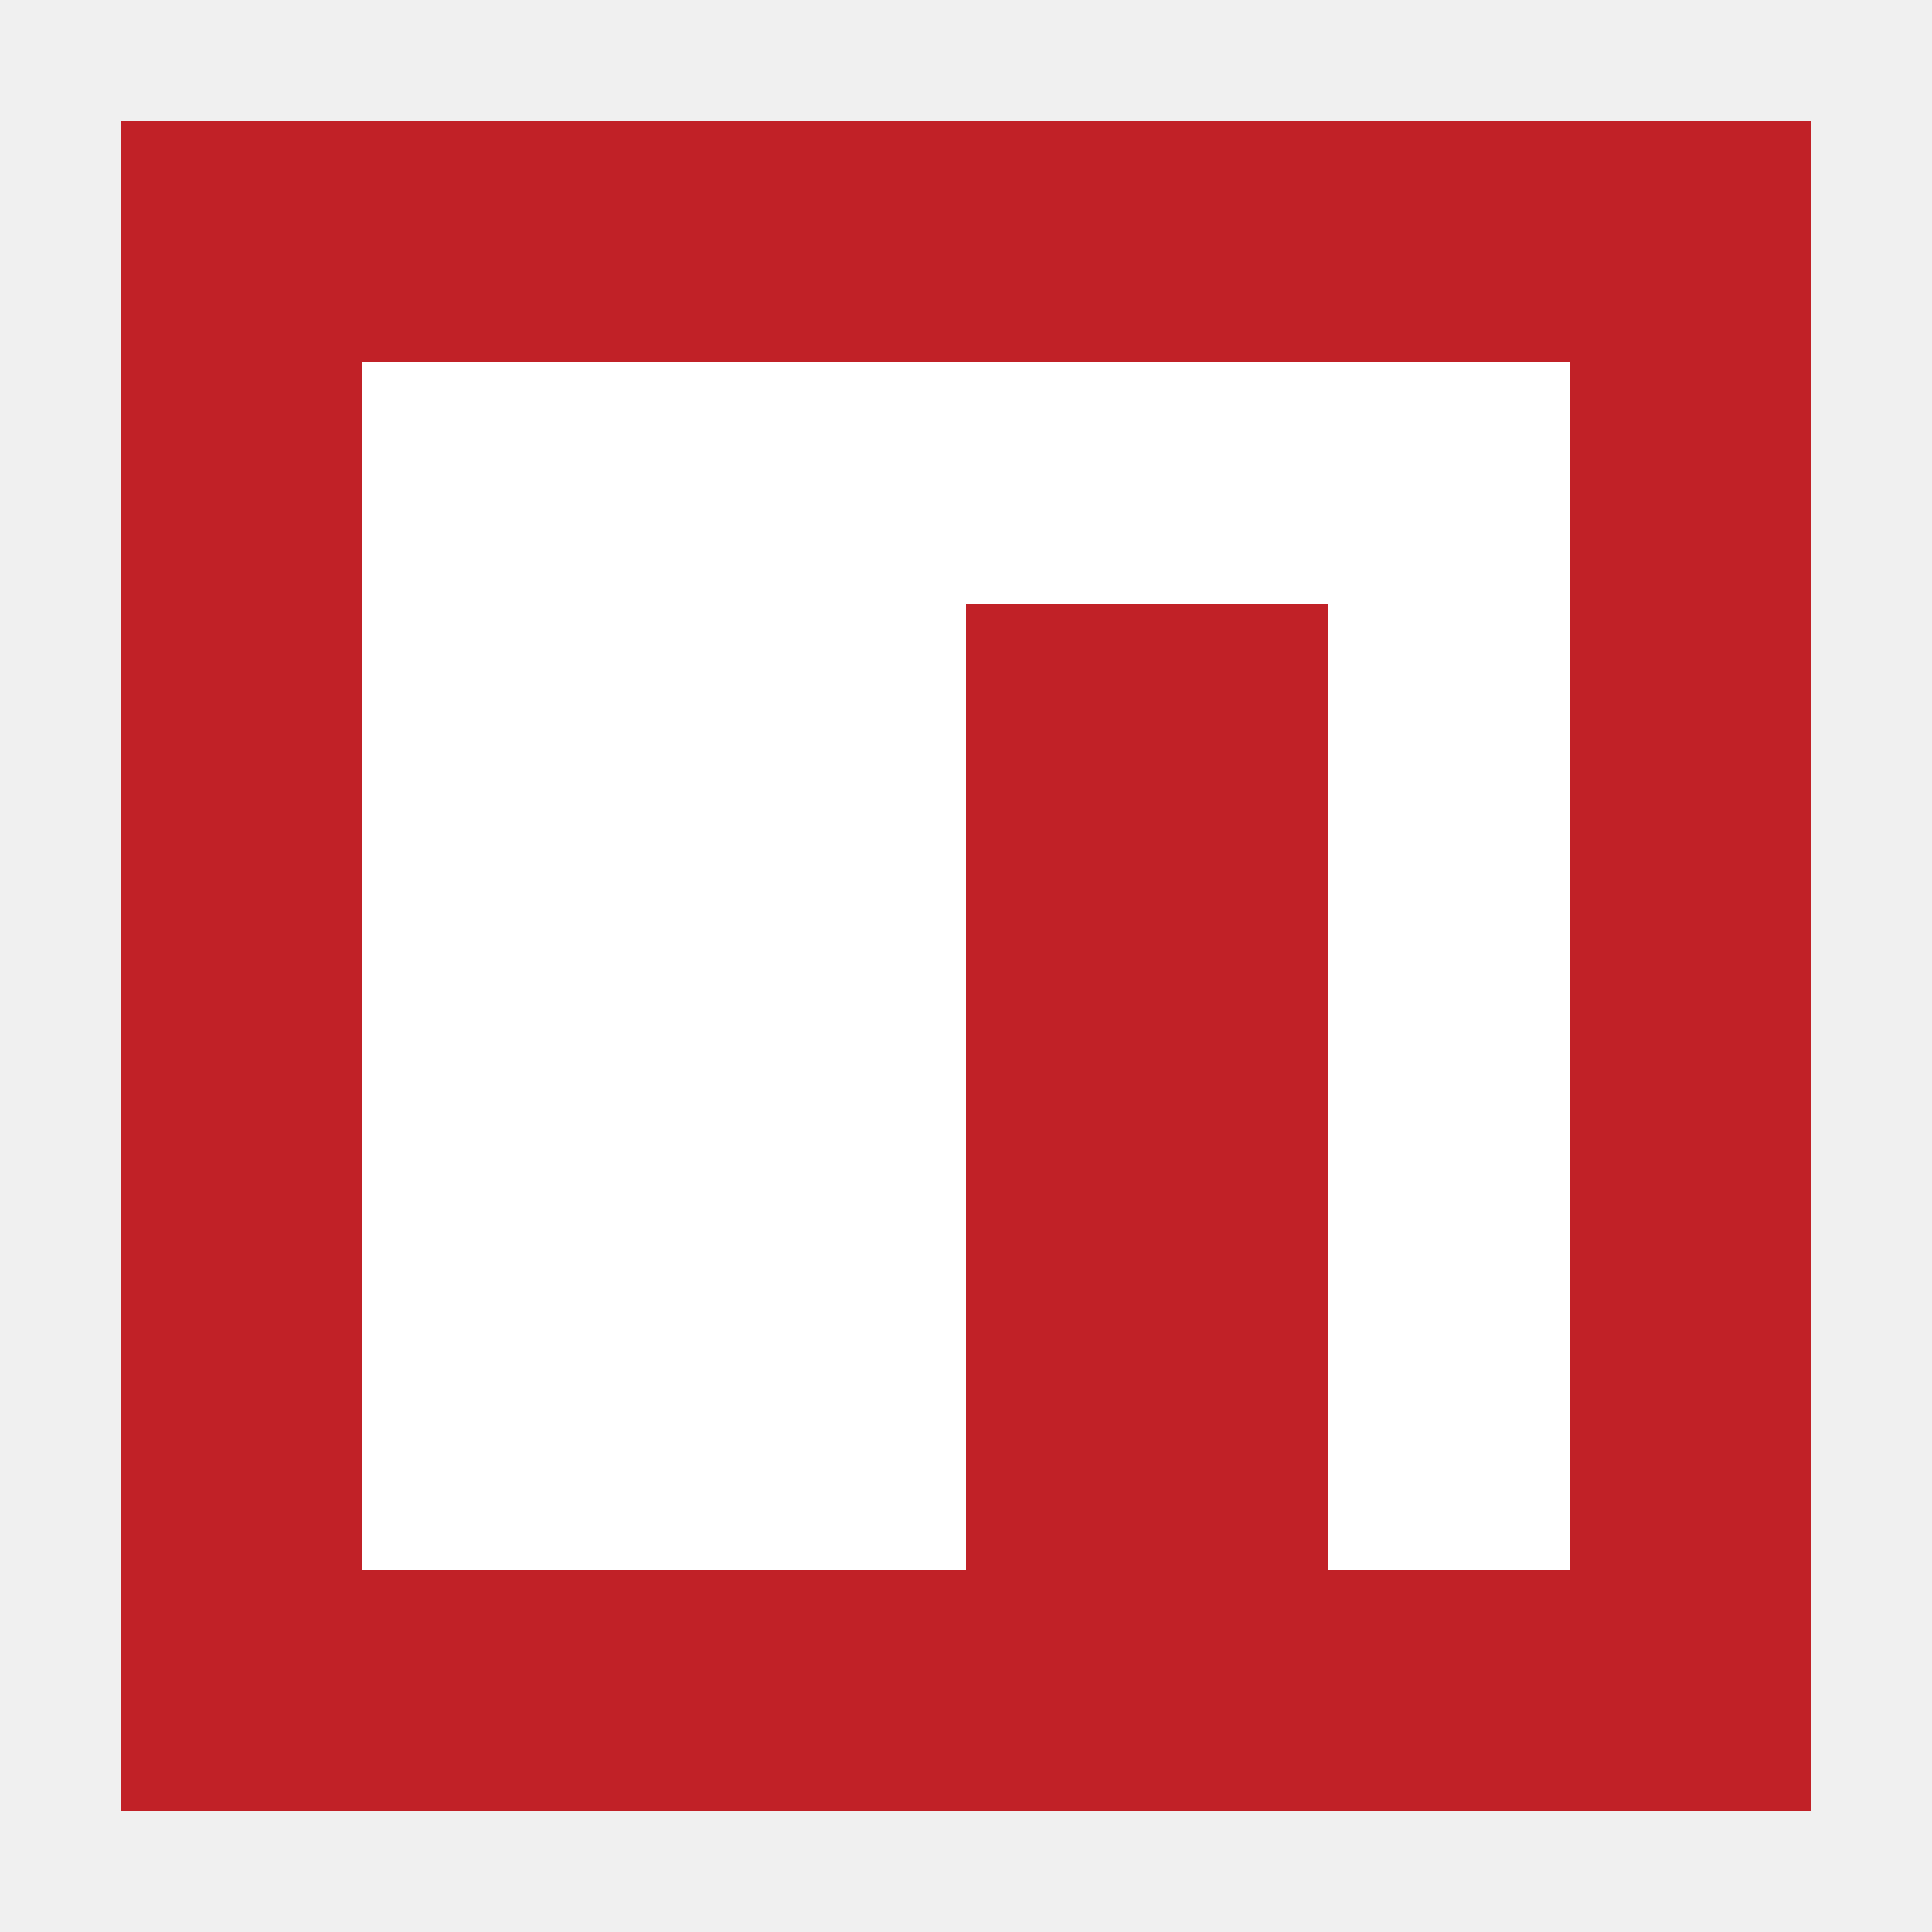
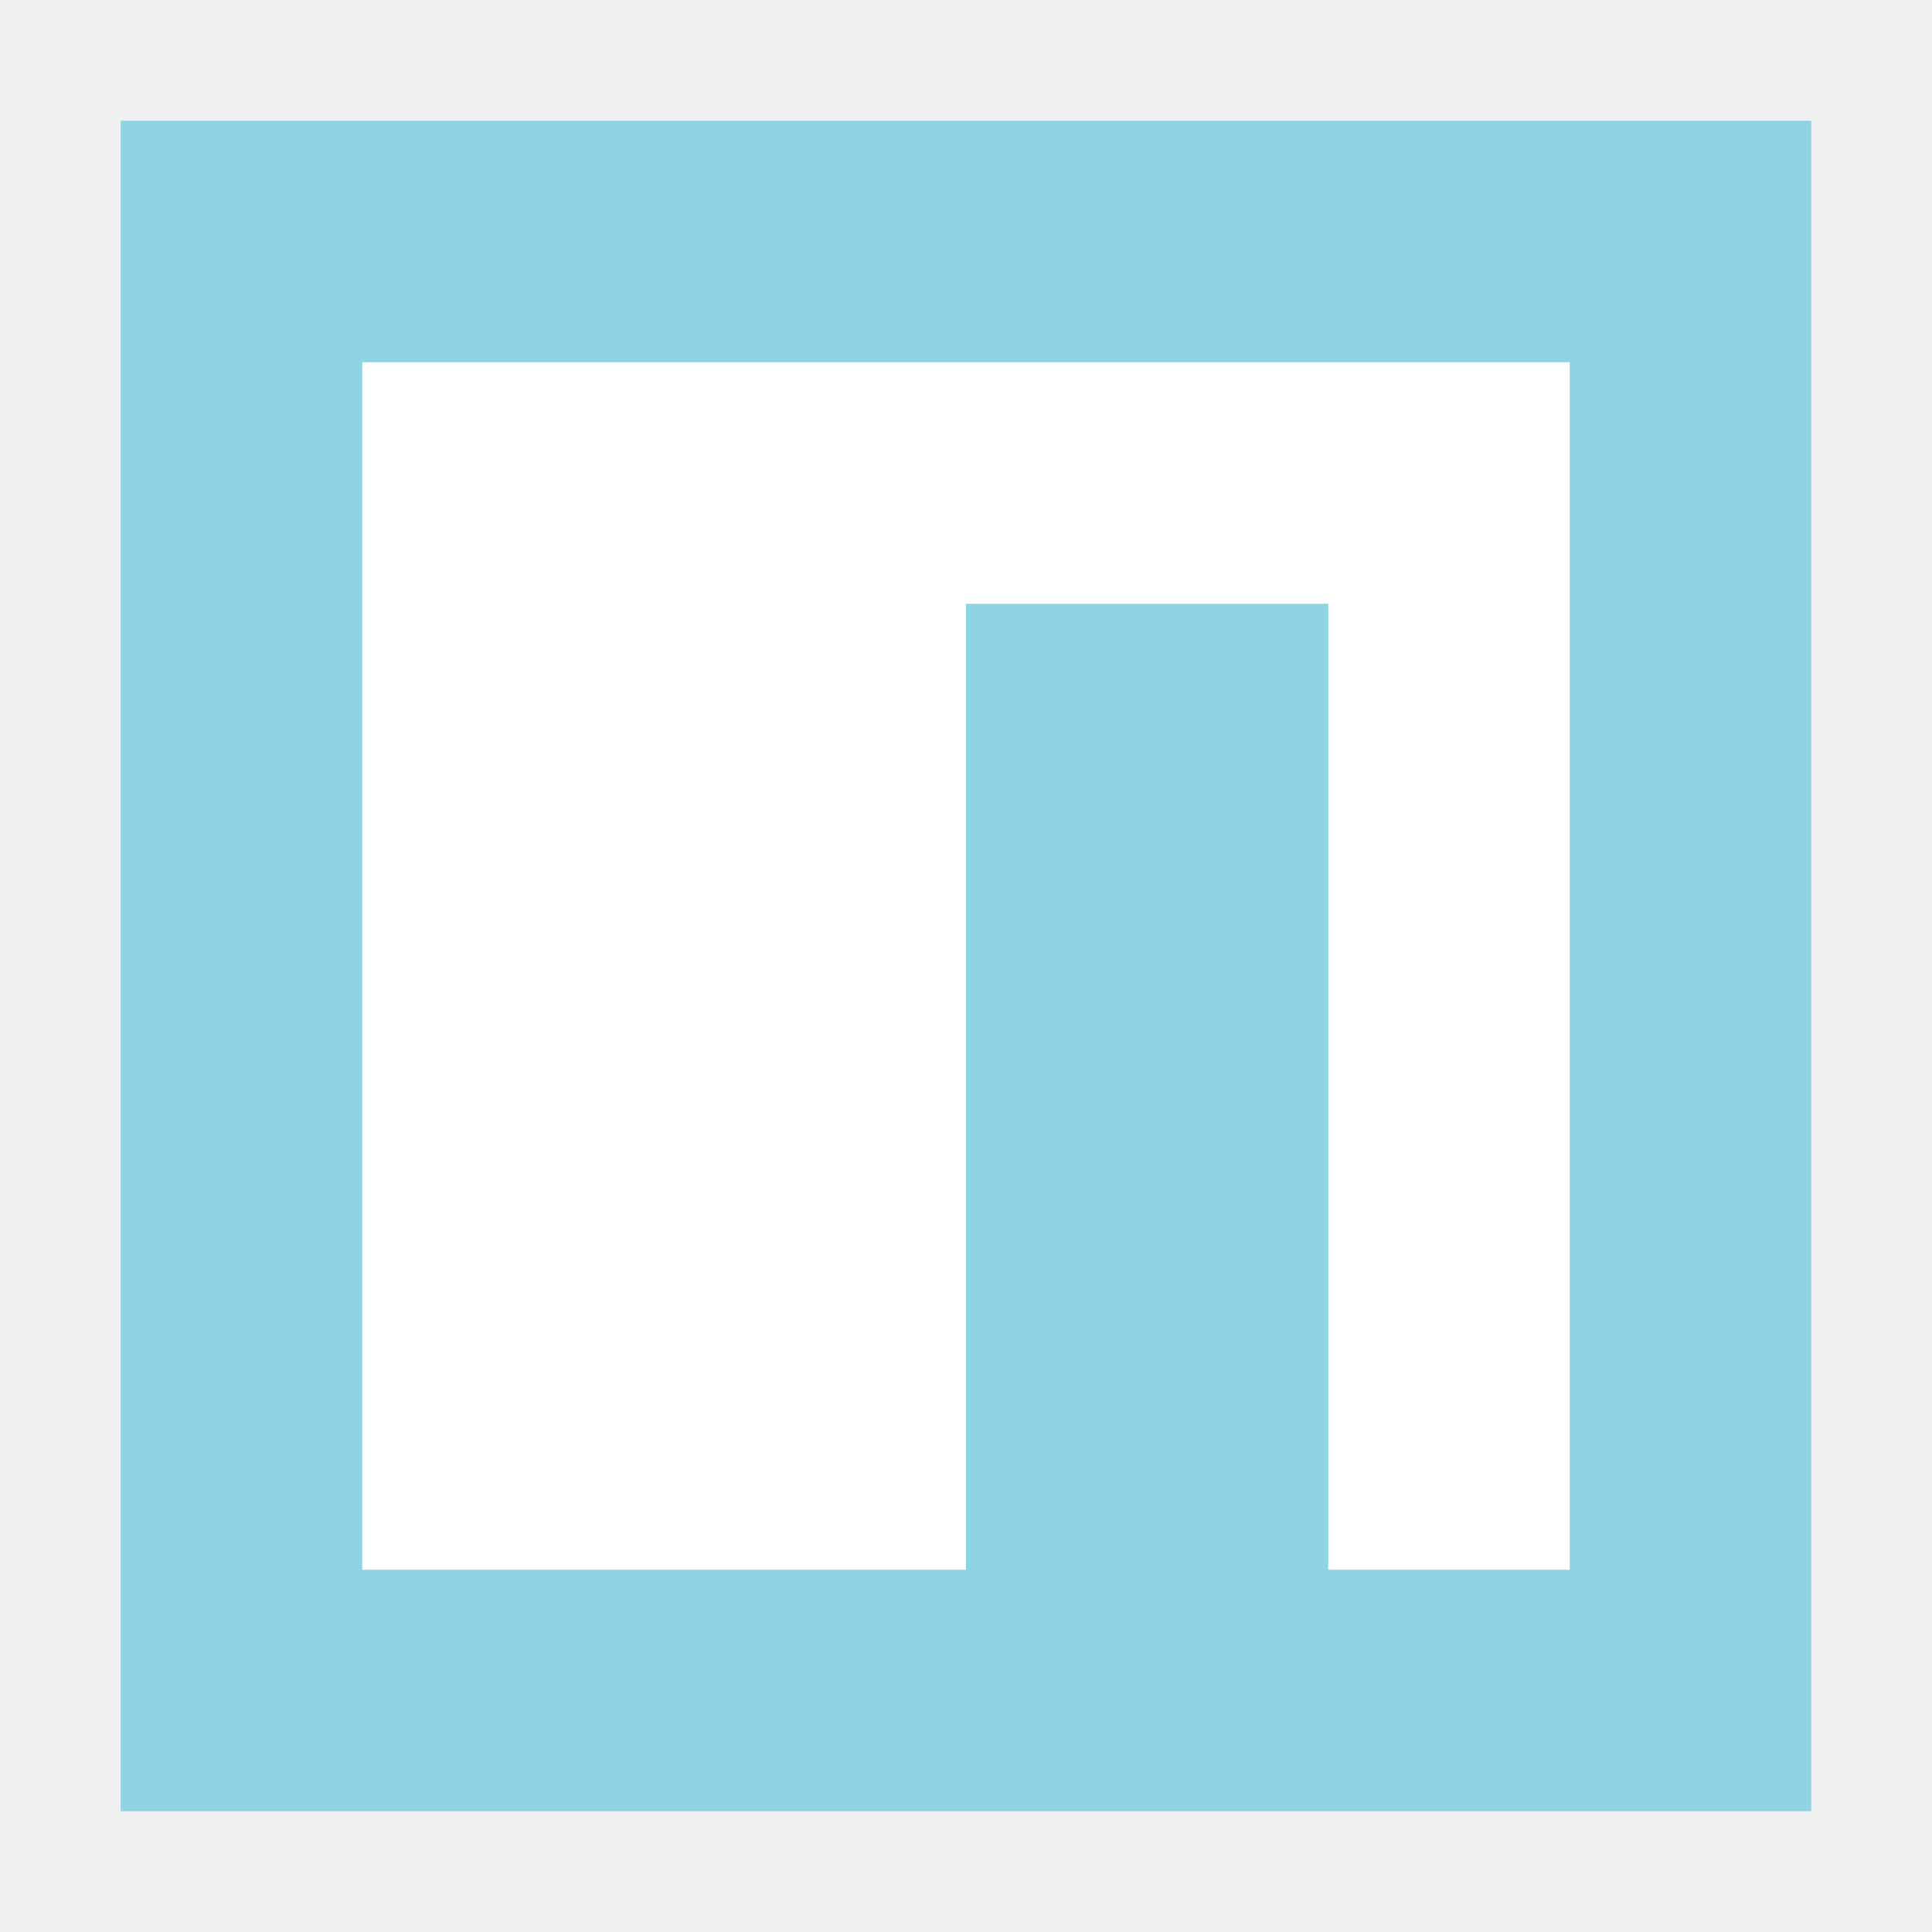
<svg xmlns="http://www.w3.org/2000/svg" width="16" height="16" viewBox="0 0 16 16" fill="none">
-   <path d="M1 15V1H15V15H1Z" fill="#C12127" />
+   <path d="M1 15V1H15V15H1Z" fill="#8FD4E2" />
  <path d="M3 3H13V13H11V5H8V13H3V3Z" fill="white" />
</svg>
